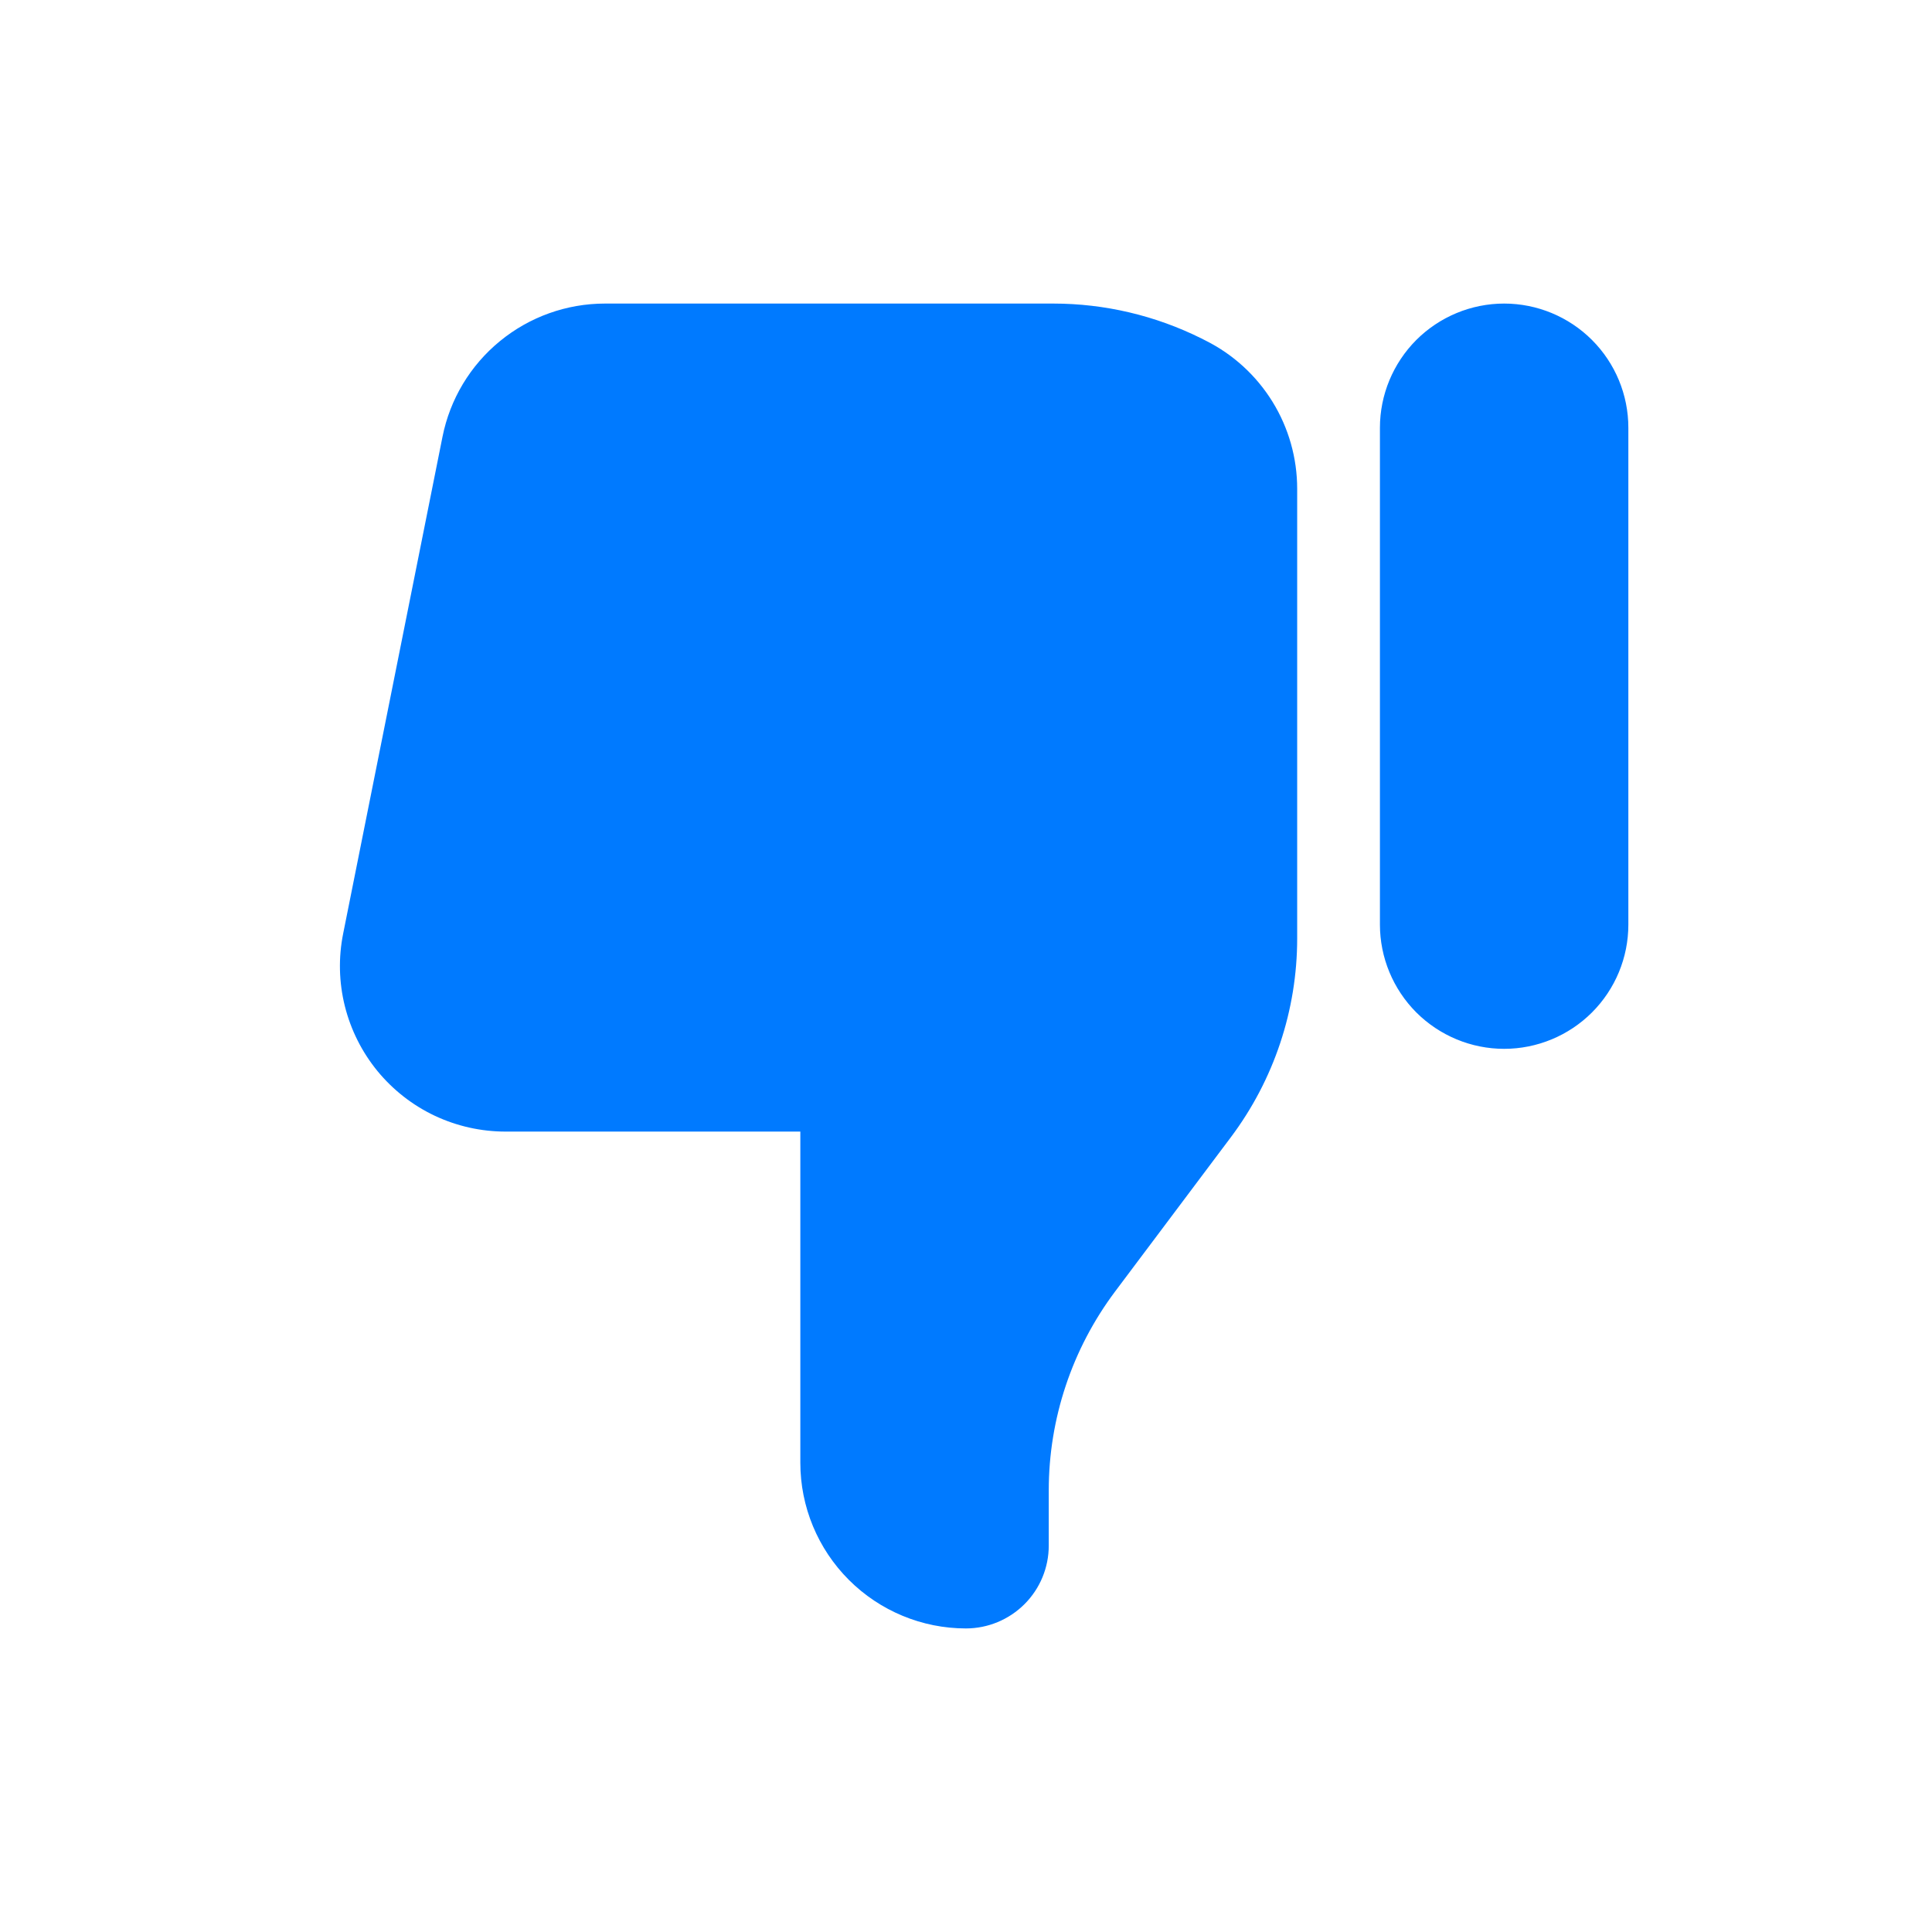
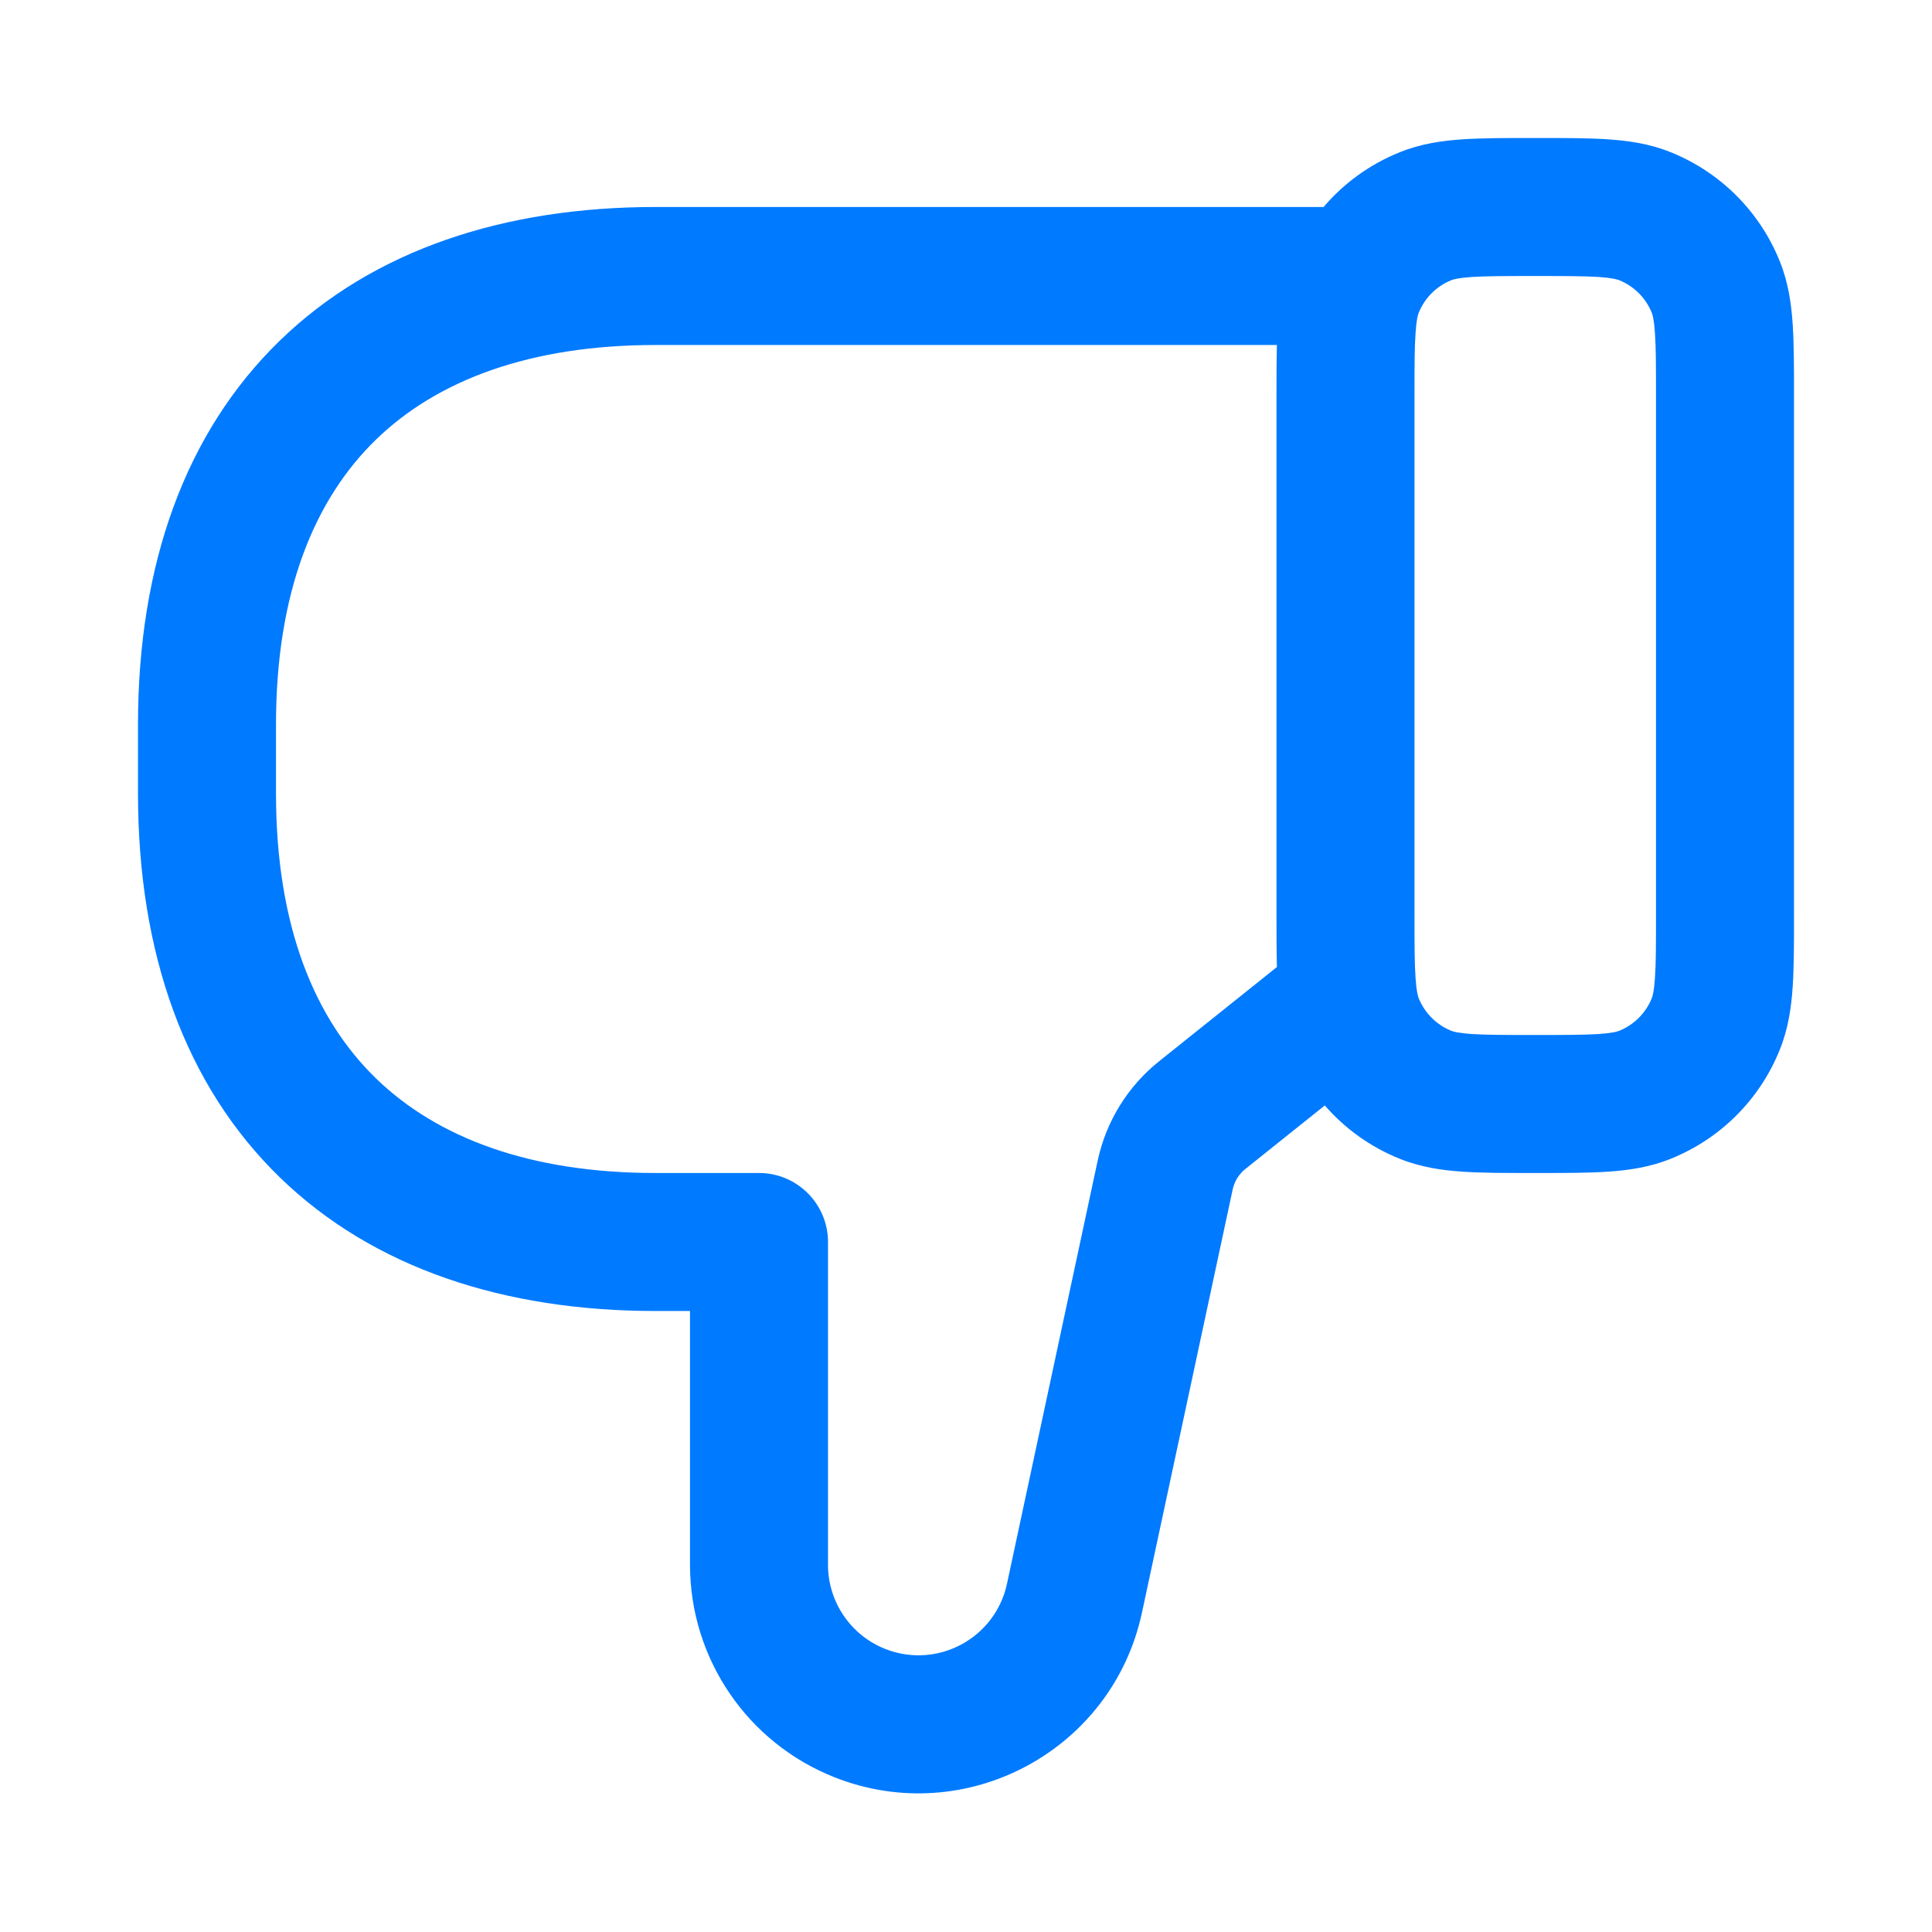
- <svg xmlns="http://www.w3.org/2000/svg" width="24" height="24" viewBox="0 0 24 24" fill="none">
-   <path d="M20.228 11.486C20.228 11.895 20.066 12.287 19.776 12.577C19.487 12.866 19.094 13.029 18.685 13.029C18.276 13.029 17.884 12.866 17.594 12.577C17.305 12.287 17.142 11.895 17.142 11.486V5.314C17.142 4.905 17.305 4.513 17.594 4.223C17.884 3.934 18.276 3.771 18.685 3.771C19.094 3.771 19.487 3.934 19.776 4.223C20.066 4.513 20.228 4.905 20.228 5.314V11.486ZM16.114 11.658V6.072C16.114 5.69 16.008 5.315 15.807 4.99C15.606 4.665 15.319 4.402 14.977 4.231L14.926 4.205C14.354 3.92 13.724 3.771 13.085 3.771H7.515C7.039 3.771 6.578 3.936 6.21 4.238C5.842 4.539 5.59 4.959 5.497 5.425L4.263 11.597C4.203 11.895 4.21 12.203 4.284 12.499C4.358 12.794 4.496 13.069 4.689 13.305C4.882 13.54 5.125 13.73 5.4 13.86C5.676 13.99 5.976 14.057 6.281 14.057H9.942V18.171C9.942 18.717 10.159 19.24 10.545 19.626C10.931 20.012 11.454 20.229 11.999 20.229C12.272 20.229 12.534 20.12 12.727 19.927C12.92 19.734 13.028 19.473 13.028 19.2V18.514C13.028 17.624 13.317 16.758 13.851 16.045L15.291 14.126C15.825 13.414 16.114 12.548 16.114 11.658Z" fill="#007AFF" />
+ <svg xmlns="http://www.w3.org/2000/svg" width="28" height="28" viewBox="0 0 28 28" fill="none">
+   <path fill-rule="evenodd" clip-rule="evenodd" d="M19.2 16.021L18.046 16.944C17.954 17.018 17.89 17.122 17.865 17.238L16.55 23.372C16.121 25.372 13.998 26.509 12.095 25.758C10.831 25.258 10 24.037 10 22.678L10 19H9.5C7.317 19 5.414 18.384 4.053 17.061C2.687 15.733 2 13.822 2 11.5L2 10.5C2 8.178 2.687 6.267 4.053 4.939C5.414 3.616 7.317 3 9.5 3L19.182 3C19.478 2.653 19.856 2.379 20.287 2.206C20.592 2.083 20.898 2.039 21.199 2.019C21.483 2 21.826 2 22.219 2L22.281 2C22.674 2 23.017 2 23.301 2.019C23.602 2.039 23.908 2.083 24.213 2.206C24.933 2.495 25.505 3.067 25.794 3.787C25.917 4.092 25.961 4.398 25.981 4.699C26 4.983 26 5.326 26 5.719V13.281C26 13.674 26 14.017 25.981 14.301C25.961 14.602 25.917 14.908 25.794 15.213C25.505 15.934 24.933 16.505 24.213 16.794C23.908 16.917 23.602 16.961 23.301 16.981C23.017 17 22.674 17 22.281 17H22.219C21.826 17 21.483 17 21.199 16.981C20.898 16.961 20.592 16.917 20.287 16.794C19.864 16.625 19.493 16.358 19.2 16.021ZM14.594 22.953C14.424 23.745 13.584 24.195 12.83 23.898C12.329 23.7 12 23.216 12 22.678V18C12 17.448 11.552 17 11 17L9.5 17C7.683 17 6.336 16.491 5.447 15.627C4.563 14.767 4 13.428 4 11.5V10.5C4 8.572 4.563 7.233 5.447 6.373C6.336 5.509 7.683 5 9.5 5L18.506 5C18.5 5.216 18.5 5.456 18.5 5.719L18.5 13.281C18.5 13.55 18.5 13.795 18.506 14.015L16.797 15.382C16.344 15.744 16.031 16.252 15.909 16.818L14.594 22.953ZM23.467 14.939C23.44 14.95 23.37 14.972 23.169 14.986C22.958 14.999 22.683 15 22.25 15C21.817 15 21.542 14.999 21.331 14.986C21.13 14.972 21.06 14.95 21.033 14.939C20.818 14.852 20.648 14.682 20.561 14.467C20.55 14.44 20.528 14.37 20.515 14.169C20.5 13.958 20.5 13.683 20.5 13.25V5.75C20.5 5.317 20.5 5.042 20.515 4.831C20.528 4.63 20.55 4.56 20.561 4.533C20.648 4.318 20.818 4.148 21.033 4.061C21.06 4.05 21.13 4.028 21.331 4.014C21.542 4.001 21.817 4 22.25 4C22.683 4 22.958 4.001 23.169 4.014C23.37 4.028 23.44 4.05 23.467 4.061C23.682 4.148 23.852 4.318 23.939 4.533C23.95 4.56 23.972 4.63 23.985 4.831C24 5.042 24 5.317 24 5.75V13.25C24 13.683 24 13.958 23.985 14.169C23.972 14.37 23.95 14.44 23.939 14.467C23.852 14.682 23.682 14.852 23.467 14.939Z" fill="#007AFF" />
</svg>
